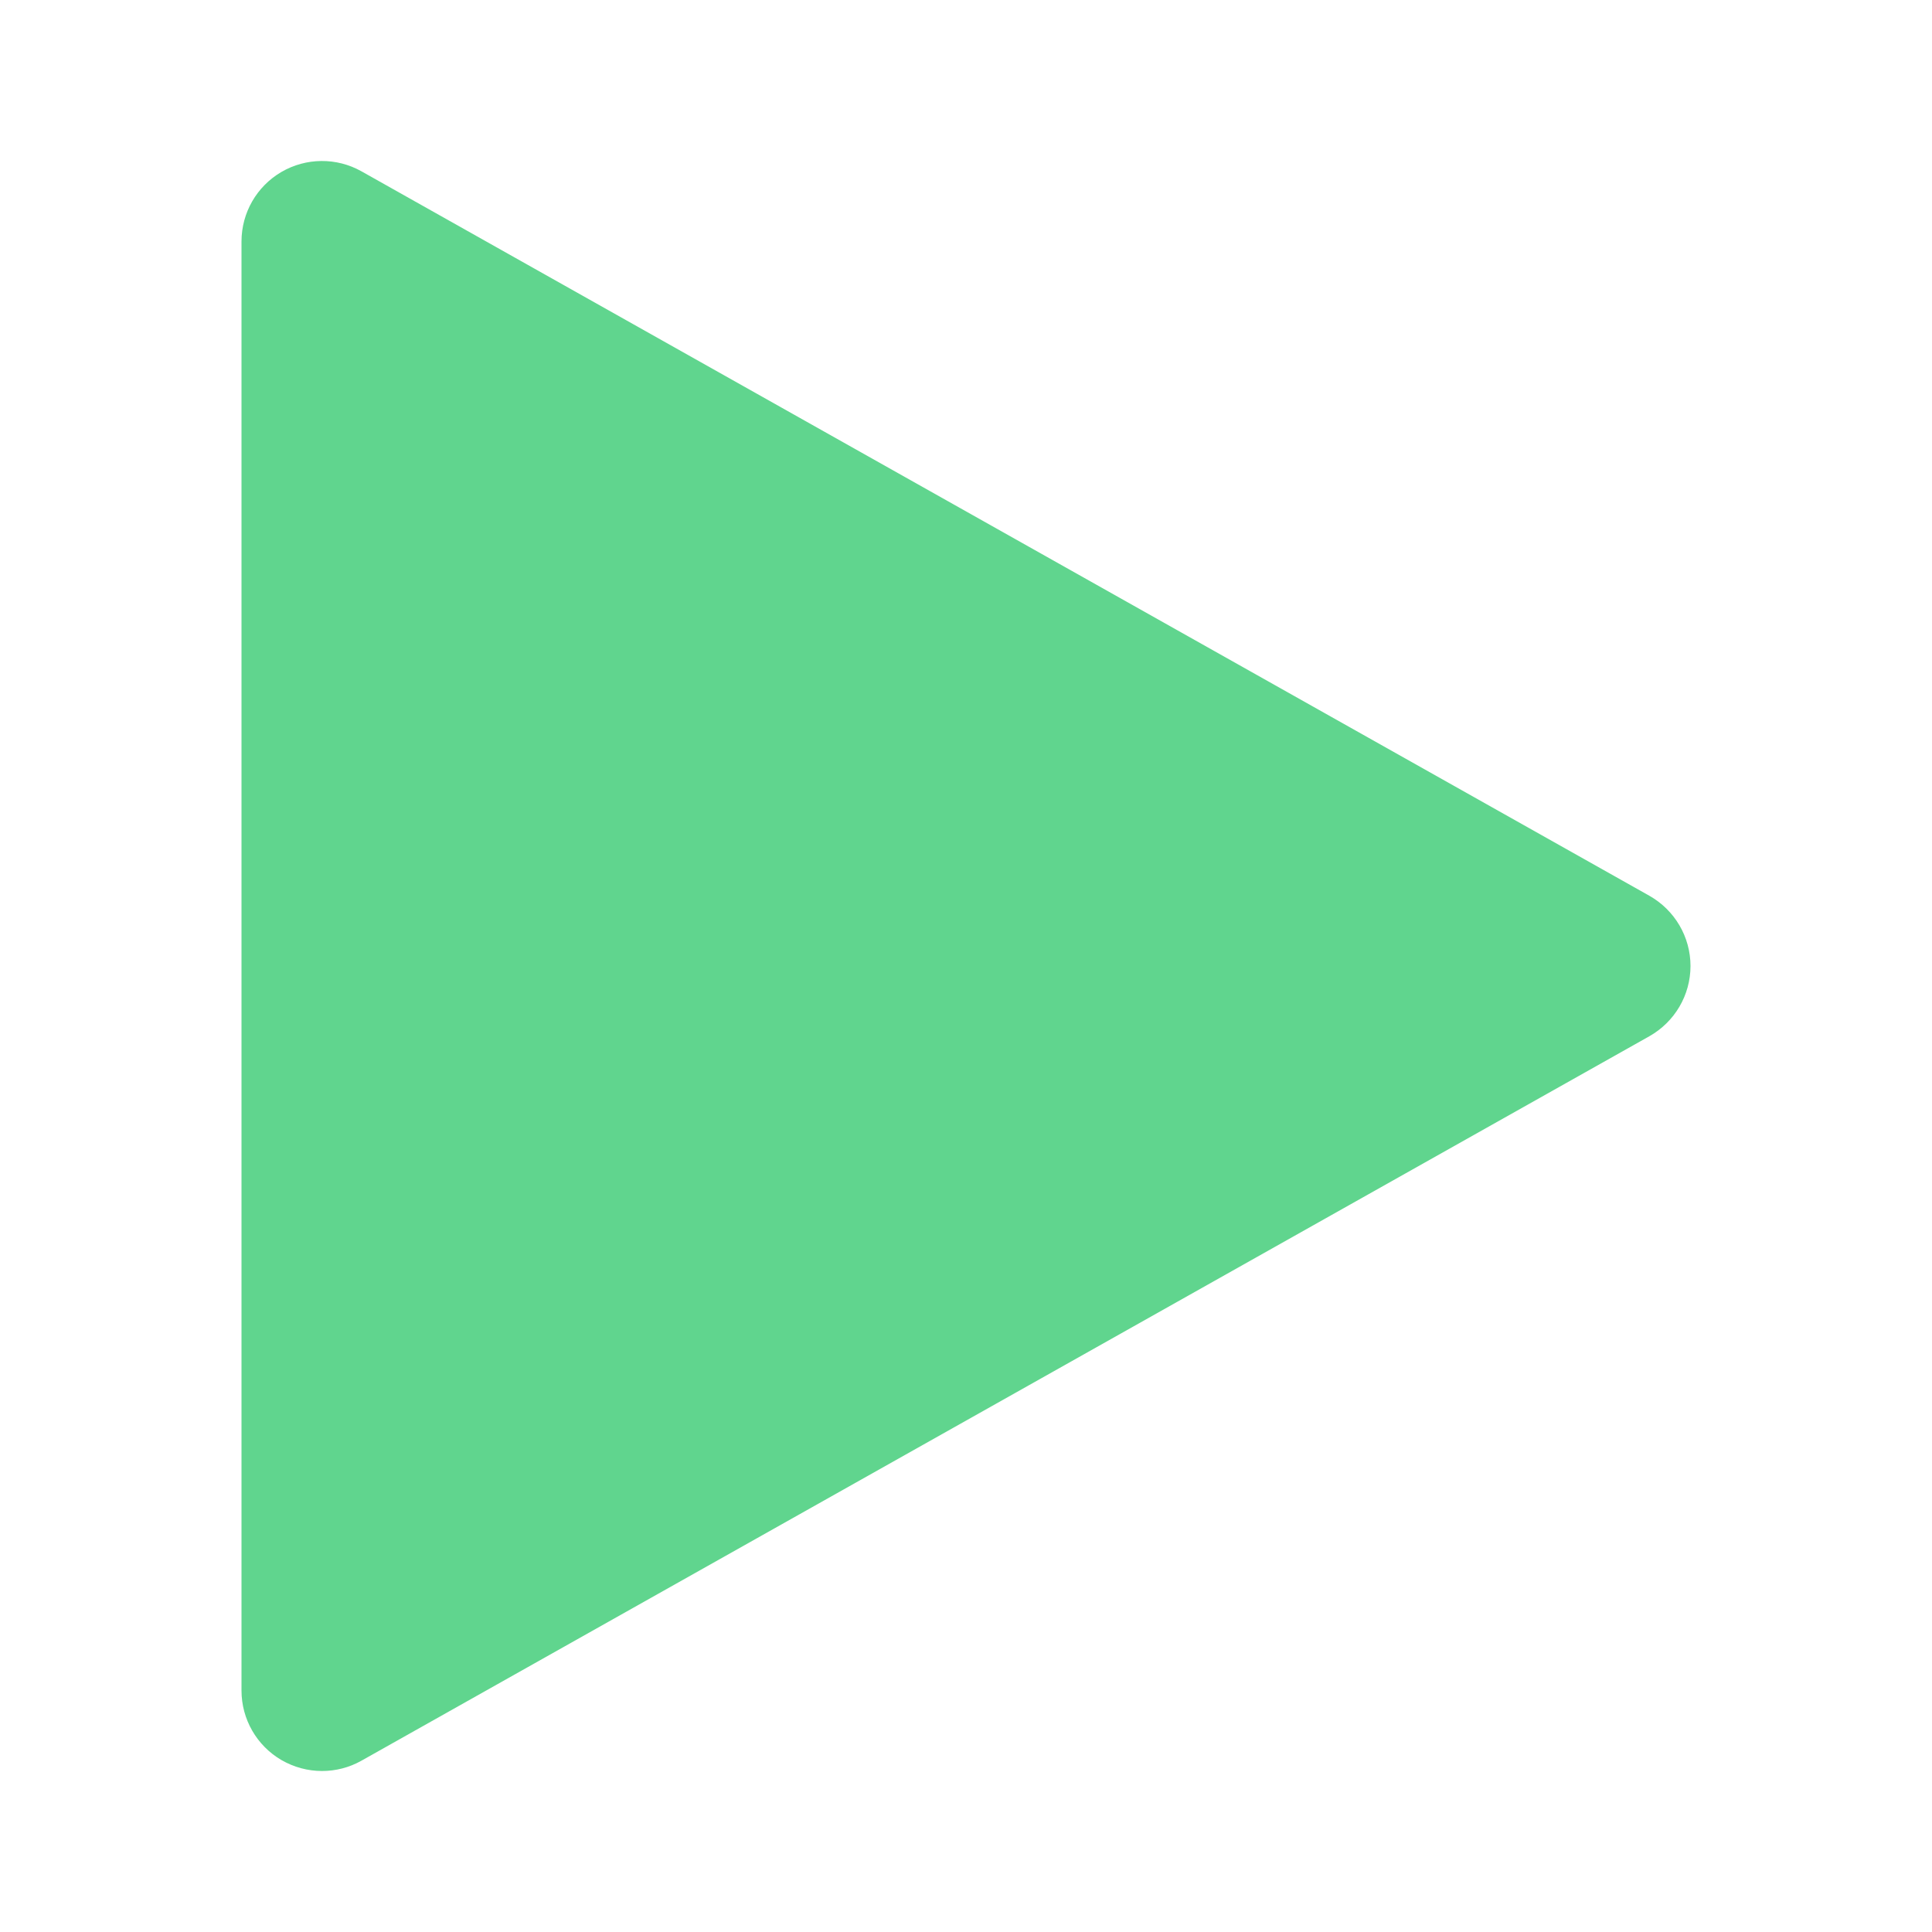
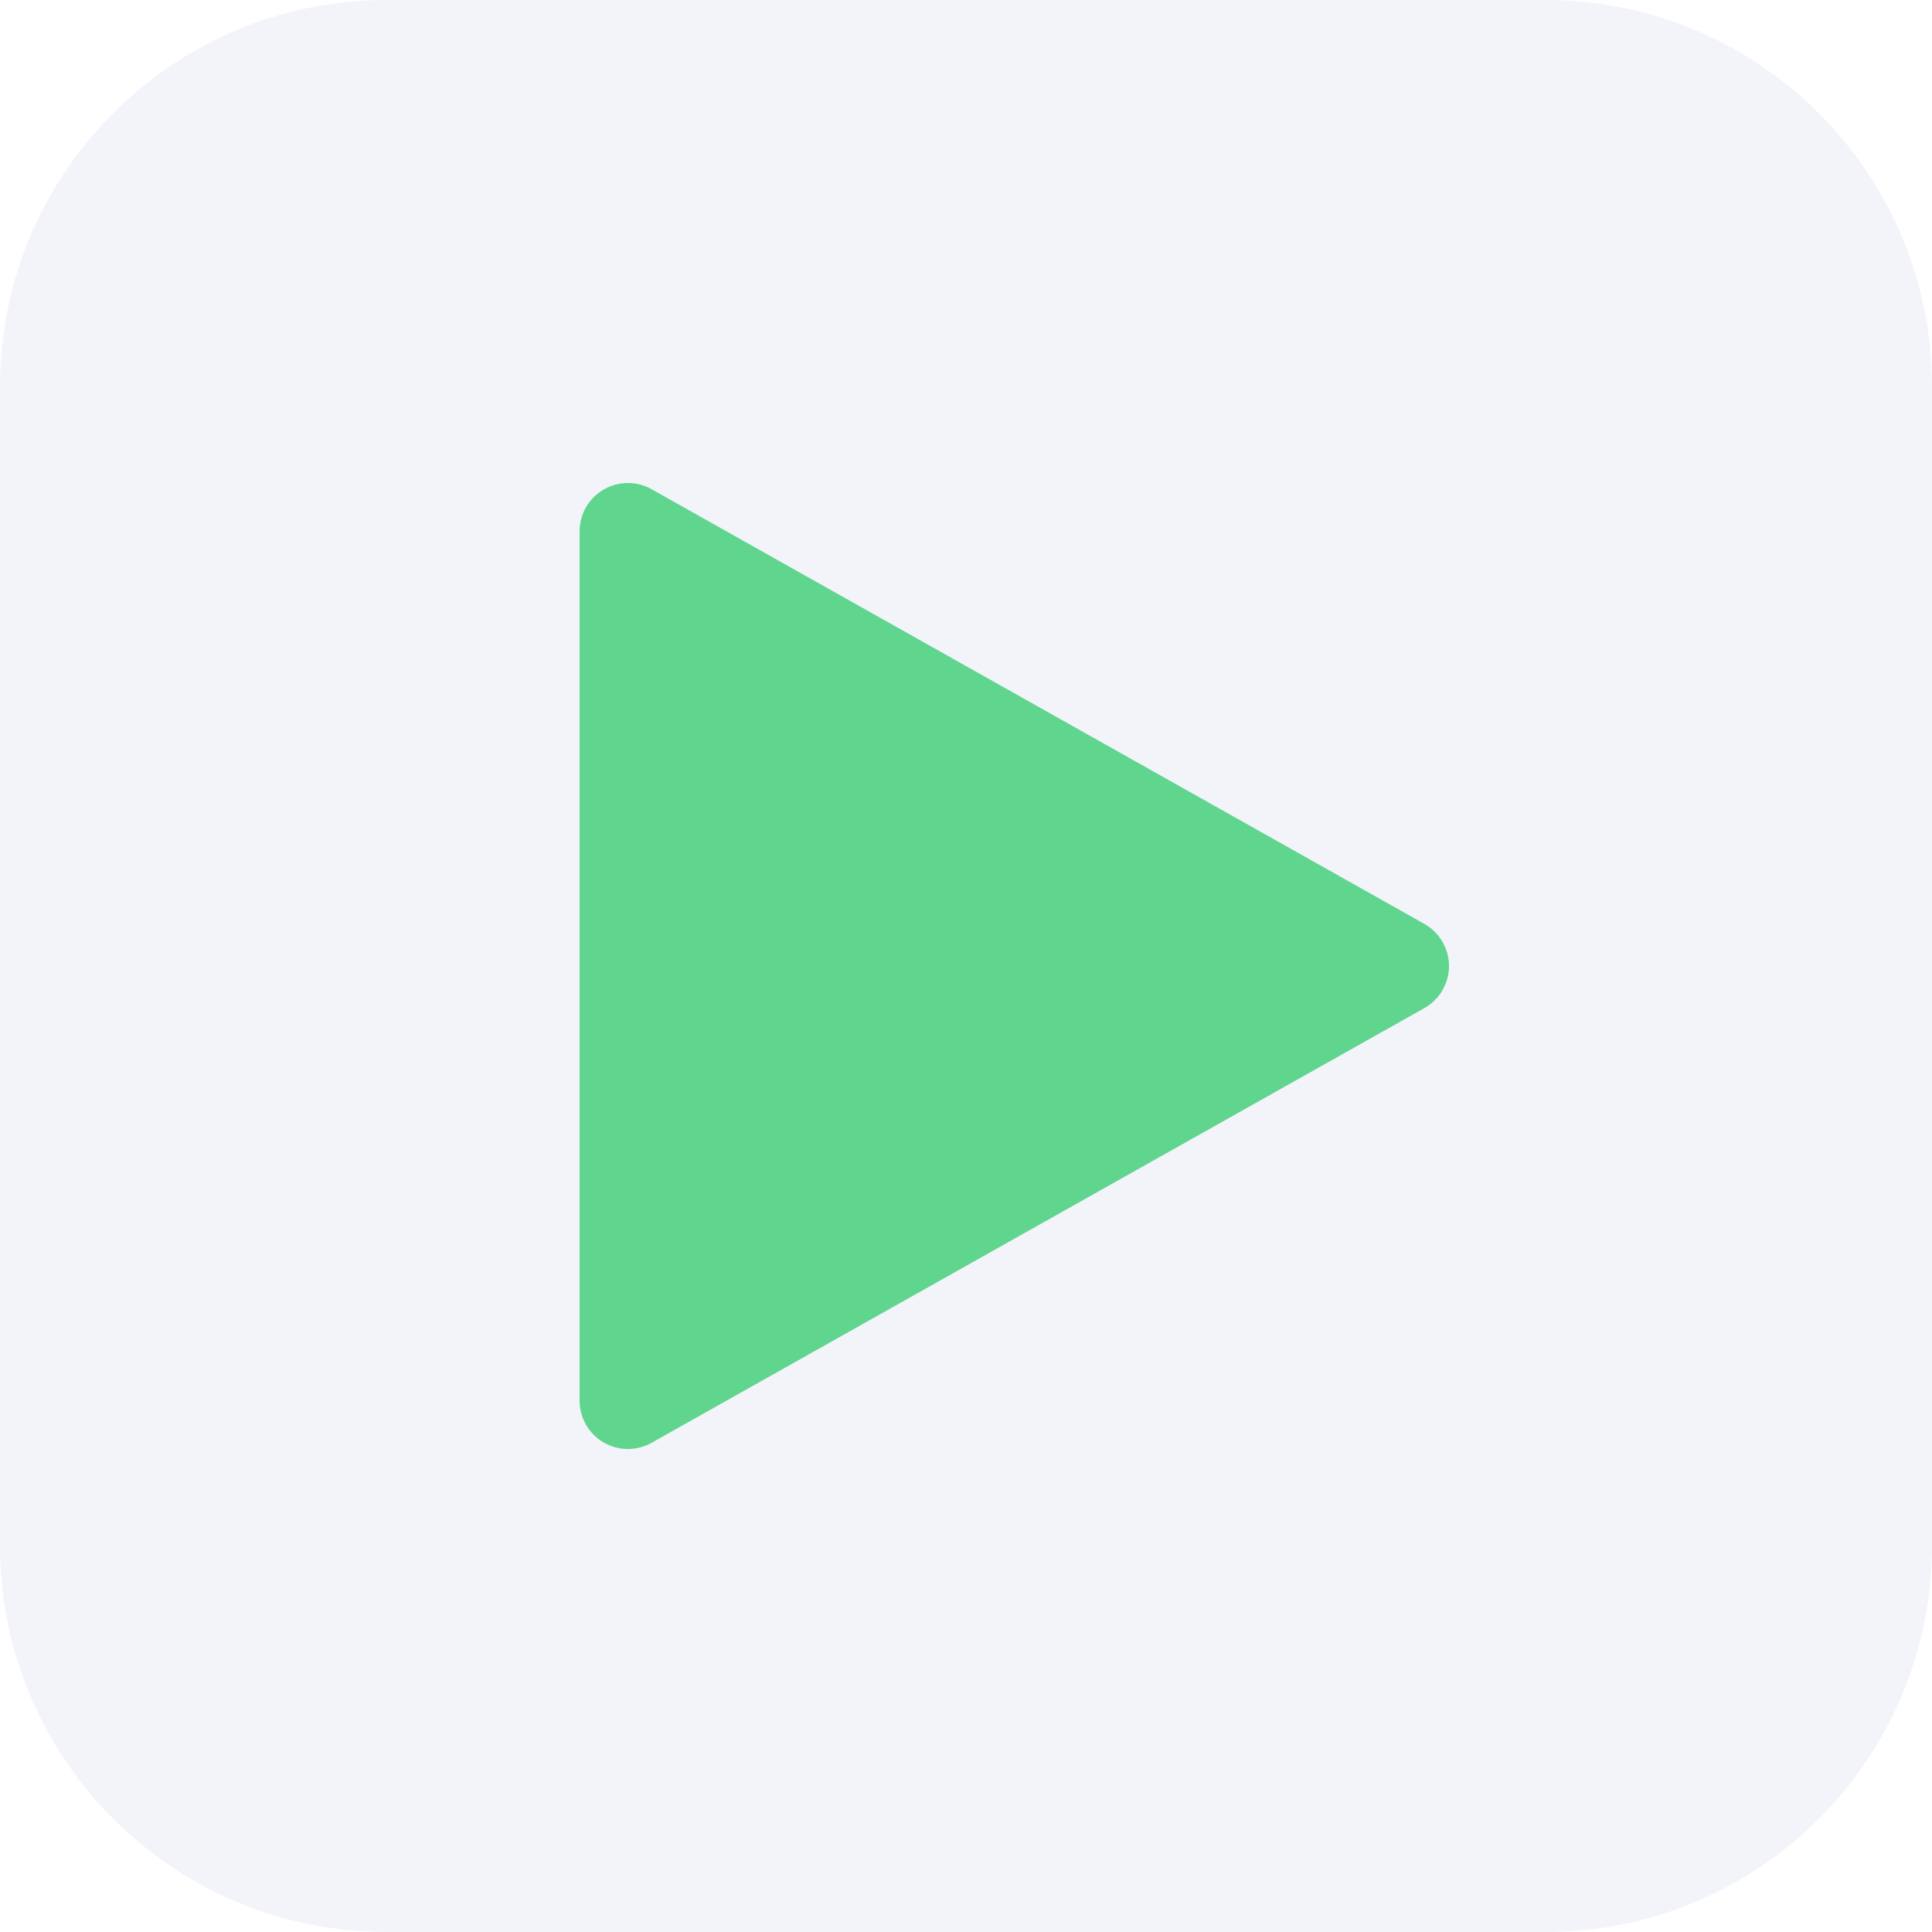
- <svg xmlns="http://www.w3.org/2000/svg" width="24" height="24" viewBox="0 0 24 24" fill="none">
-   <path d="M20.49 11.128L4.49 2.128C4.18 1.954 3.802 1.958 3.496 2.136C3.188 2.316 3 2.644 3 3V21C3 21.356 3.188 21.684 3.496 21.864C3.652 21.954 3.826 22 4 22C4.168 22 4.338 21.958 4.49 21.872L20.49 12.872C20.804 12.694 21 12.362 21 12C21 11.638 20.804 11.306 20.49 11.128Z" fill="#60D58E" />
+ <svg xmlns="http://www.w3.org/2000/svg" width="40" height="40" viewBox="0 0 40 40" fill="none">
+   <g filter="url(#filter0_b)">
+     <rect width="40" height="40" rx="8" fill="#EEF1F8" fill-opacity="0.8" />
+   </g>
+   <path d="M29.49 19.128L13.49 10.128C13.18 9.954 12.802 9.958 12.496 10.136C12.188 10.316 12 10.644 12 11V29C12 29.356 12.188 29.684 12.496 29.864C12.652 29.954 12.826 30 13 30C13.168 30 13.338 29.958 13.49 29.872L29.49 20.872C29.804 20.694 30 20.362 30 20C30 19.638 29.804 19.306 29.49 19.128Z" fill="#60D58E" />
+   <defs>
+     <filter id="filter0_b" x="-32" y="-32" width="104" height="104" filterUnits="userSpaceOnUse" color-interpolation-filters="sRGB">
+       <feFlood flood-opacity="0" result="BackgroundImageFix" />
+       <feGaussianBlur in="BackgroundImage" stdDeviation="16" />
+       <feComposite in2="SourceAlpha" operator="in" result="effect1_backgroundBlur" />
+       <feBlend mode="normal" in="SourceGraphic" in2="effect1_backgroundBlur" result="shape" />
+     </filter>
+   </defs>
</svg>
